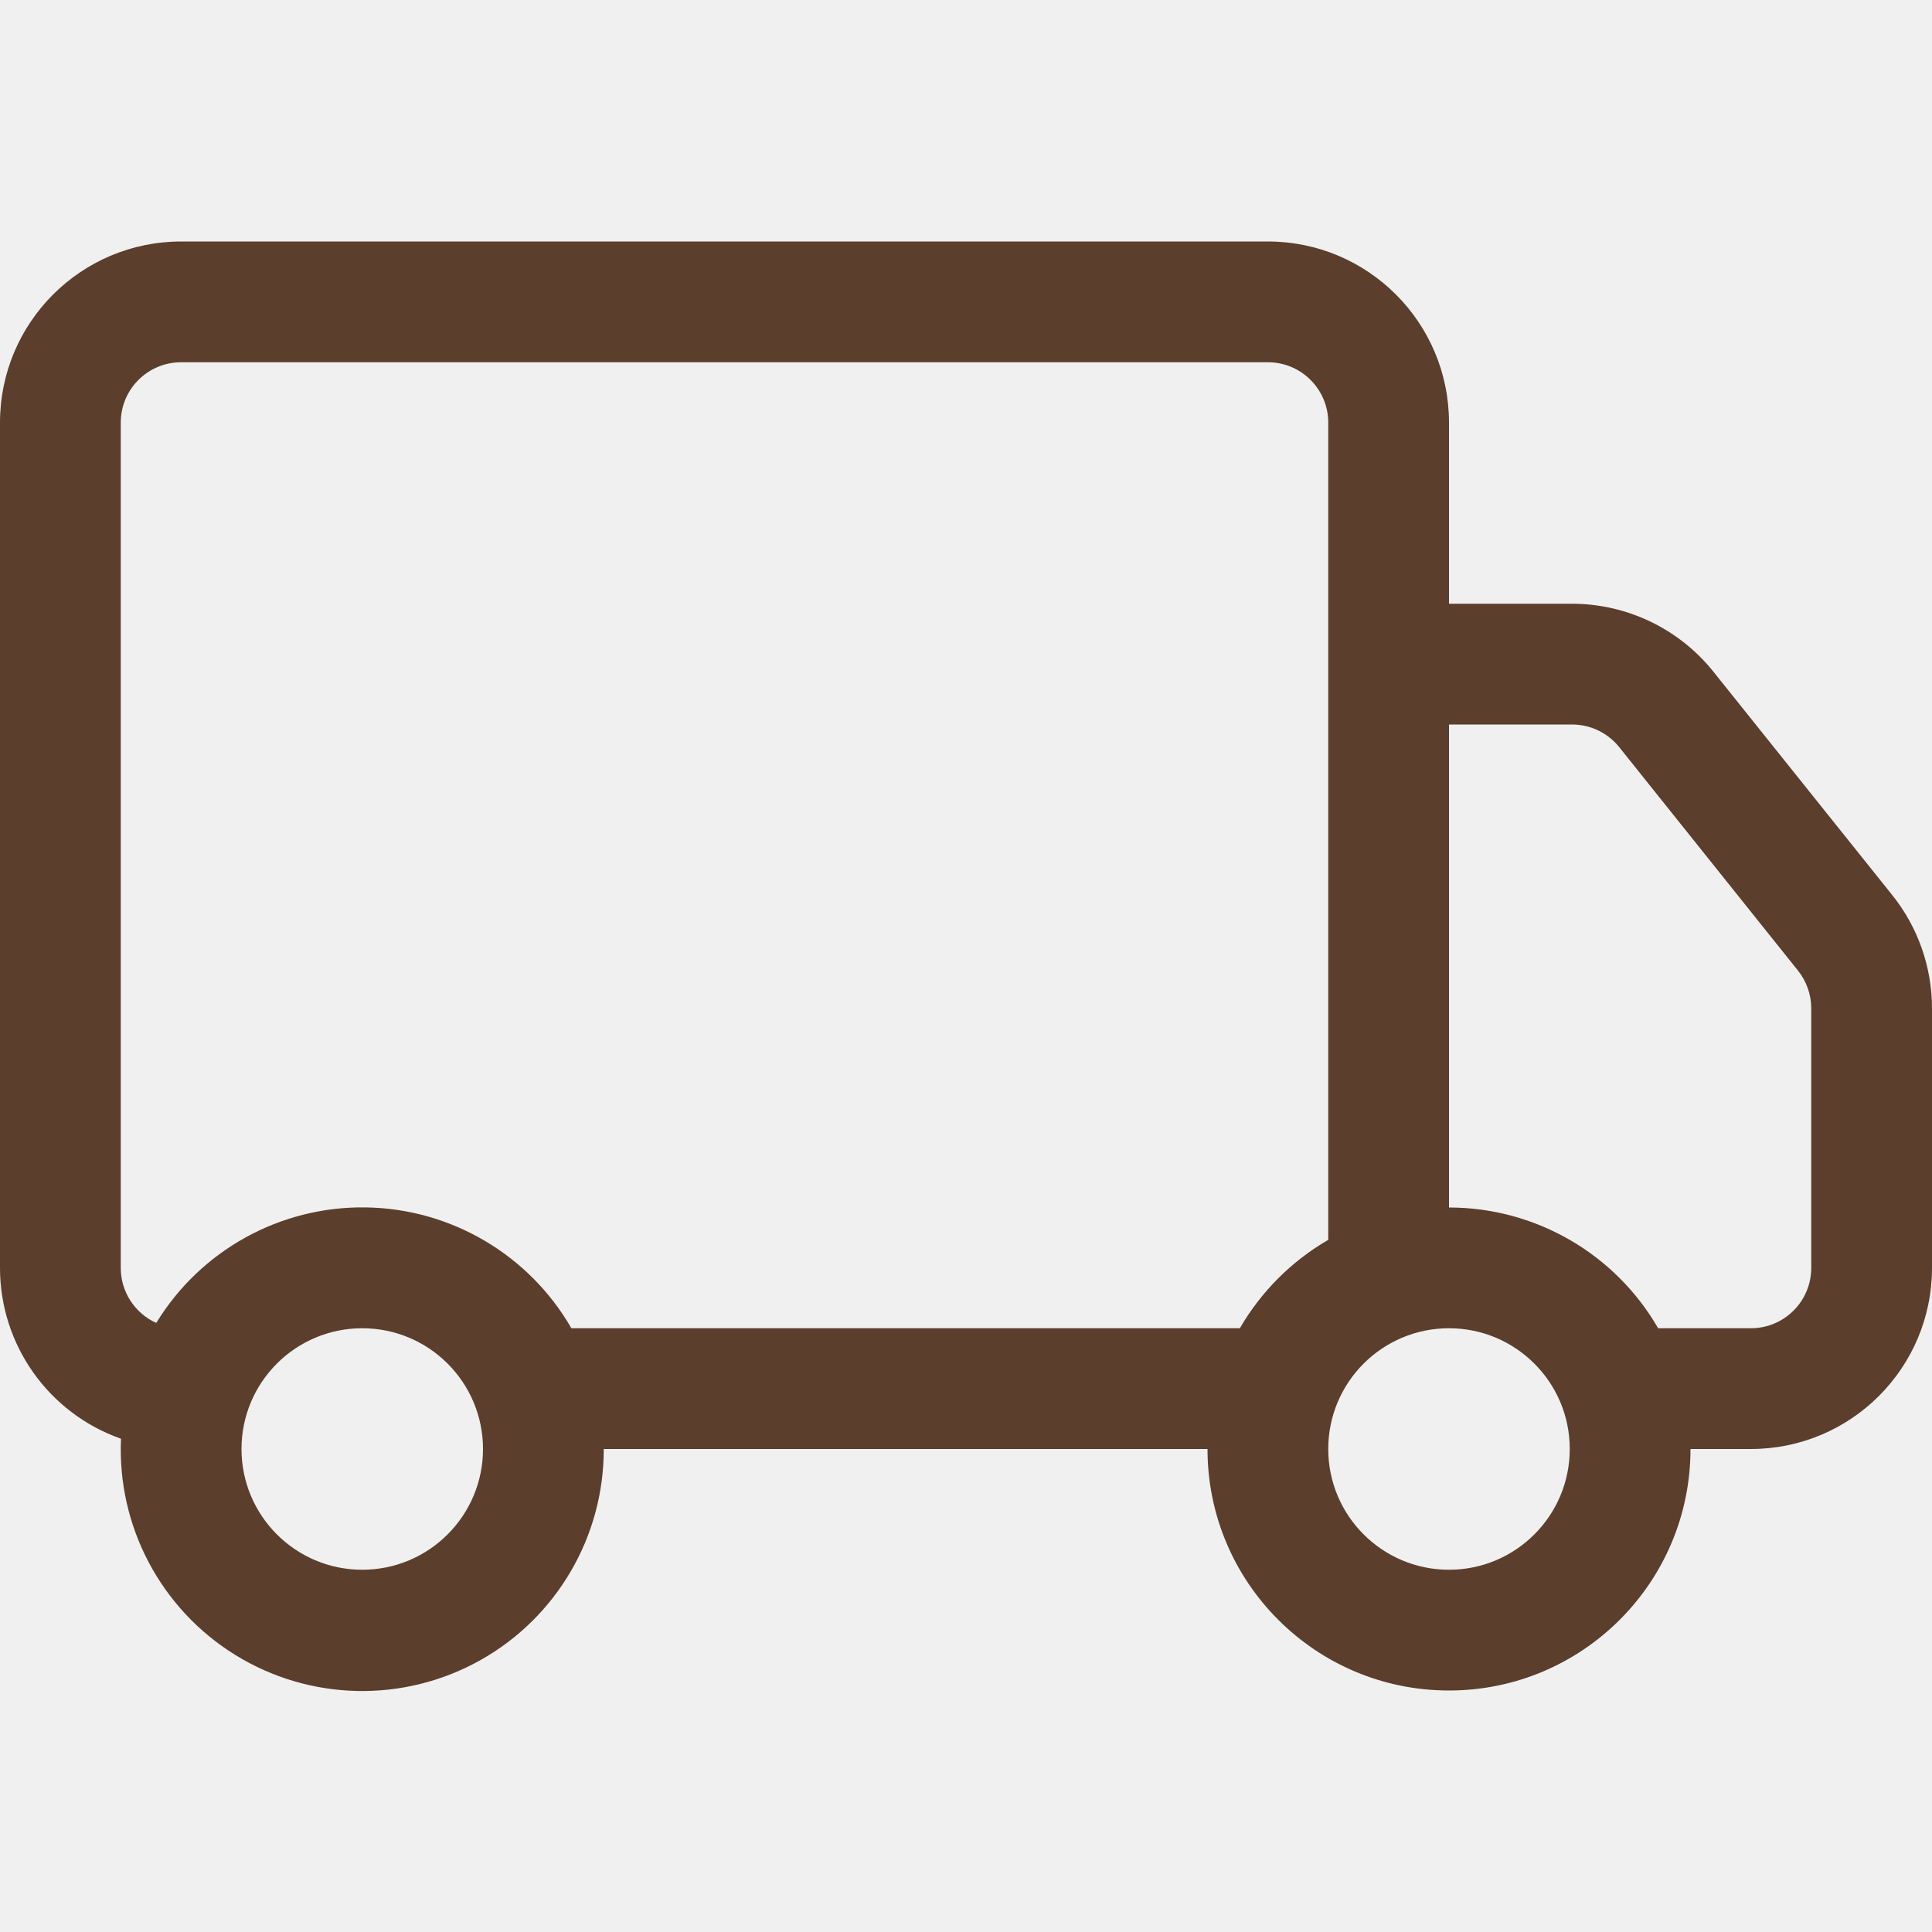
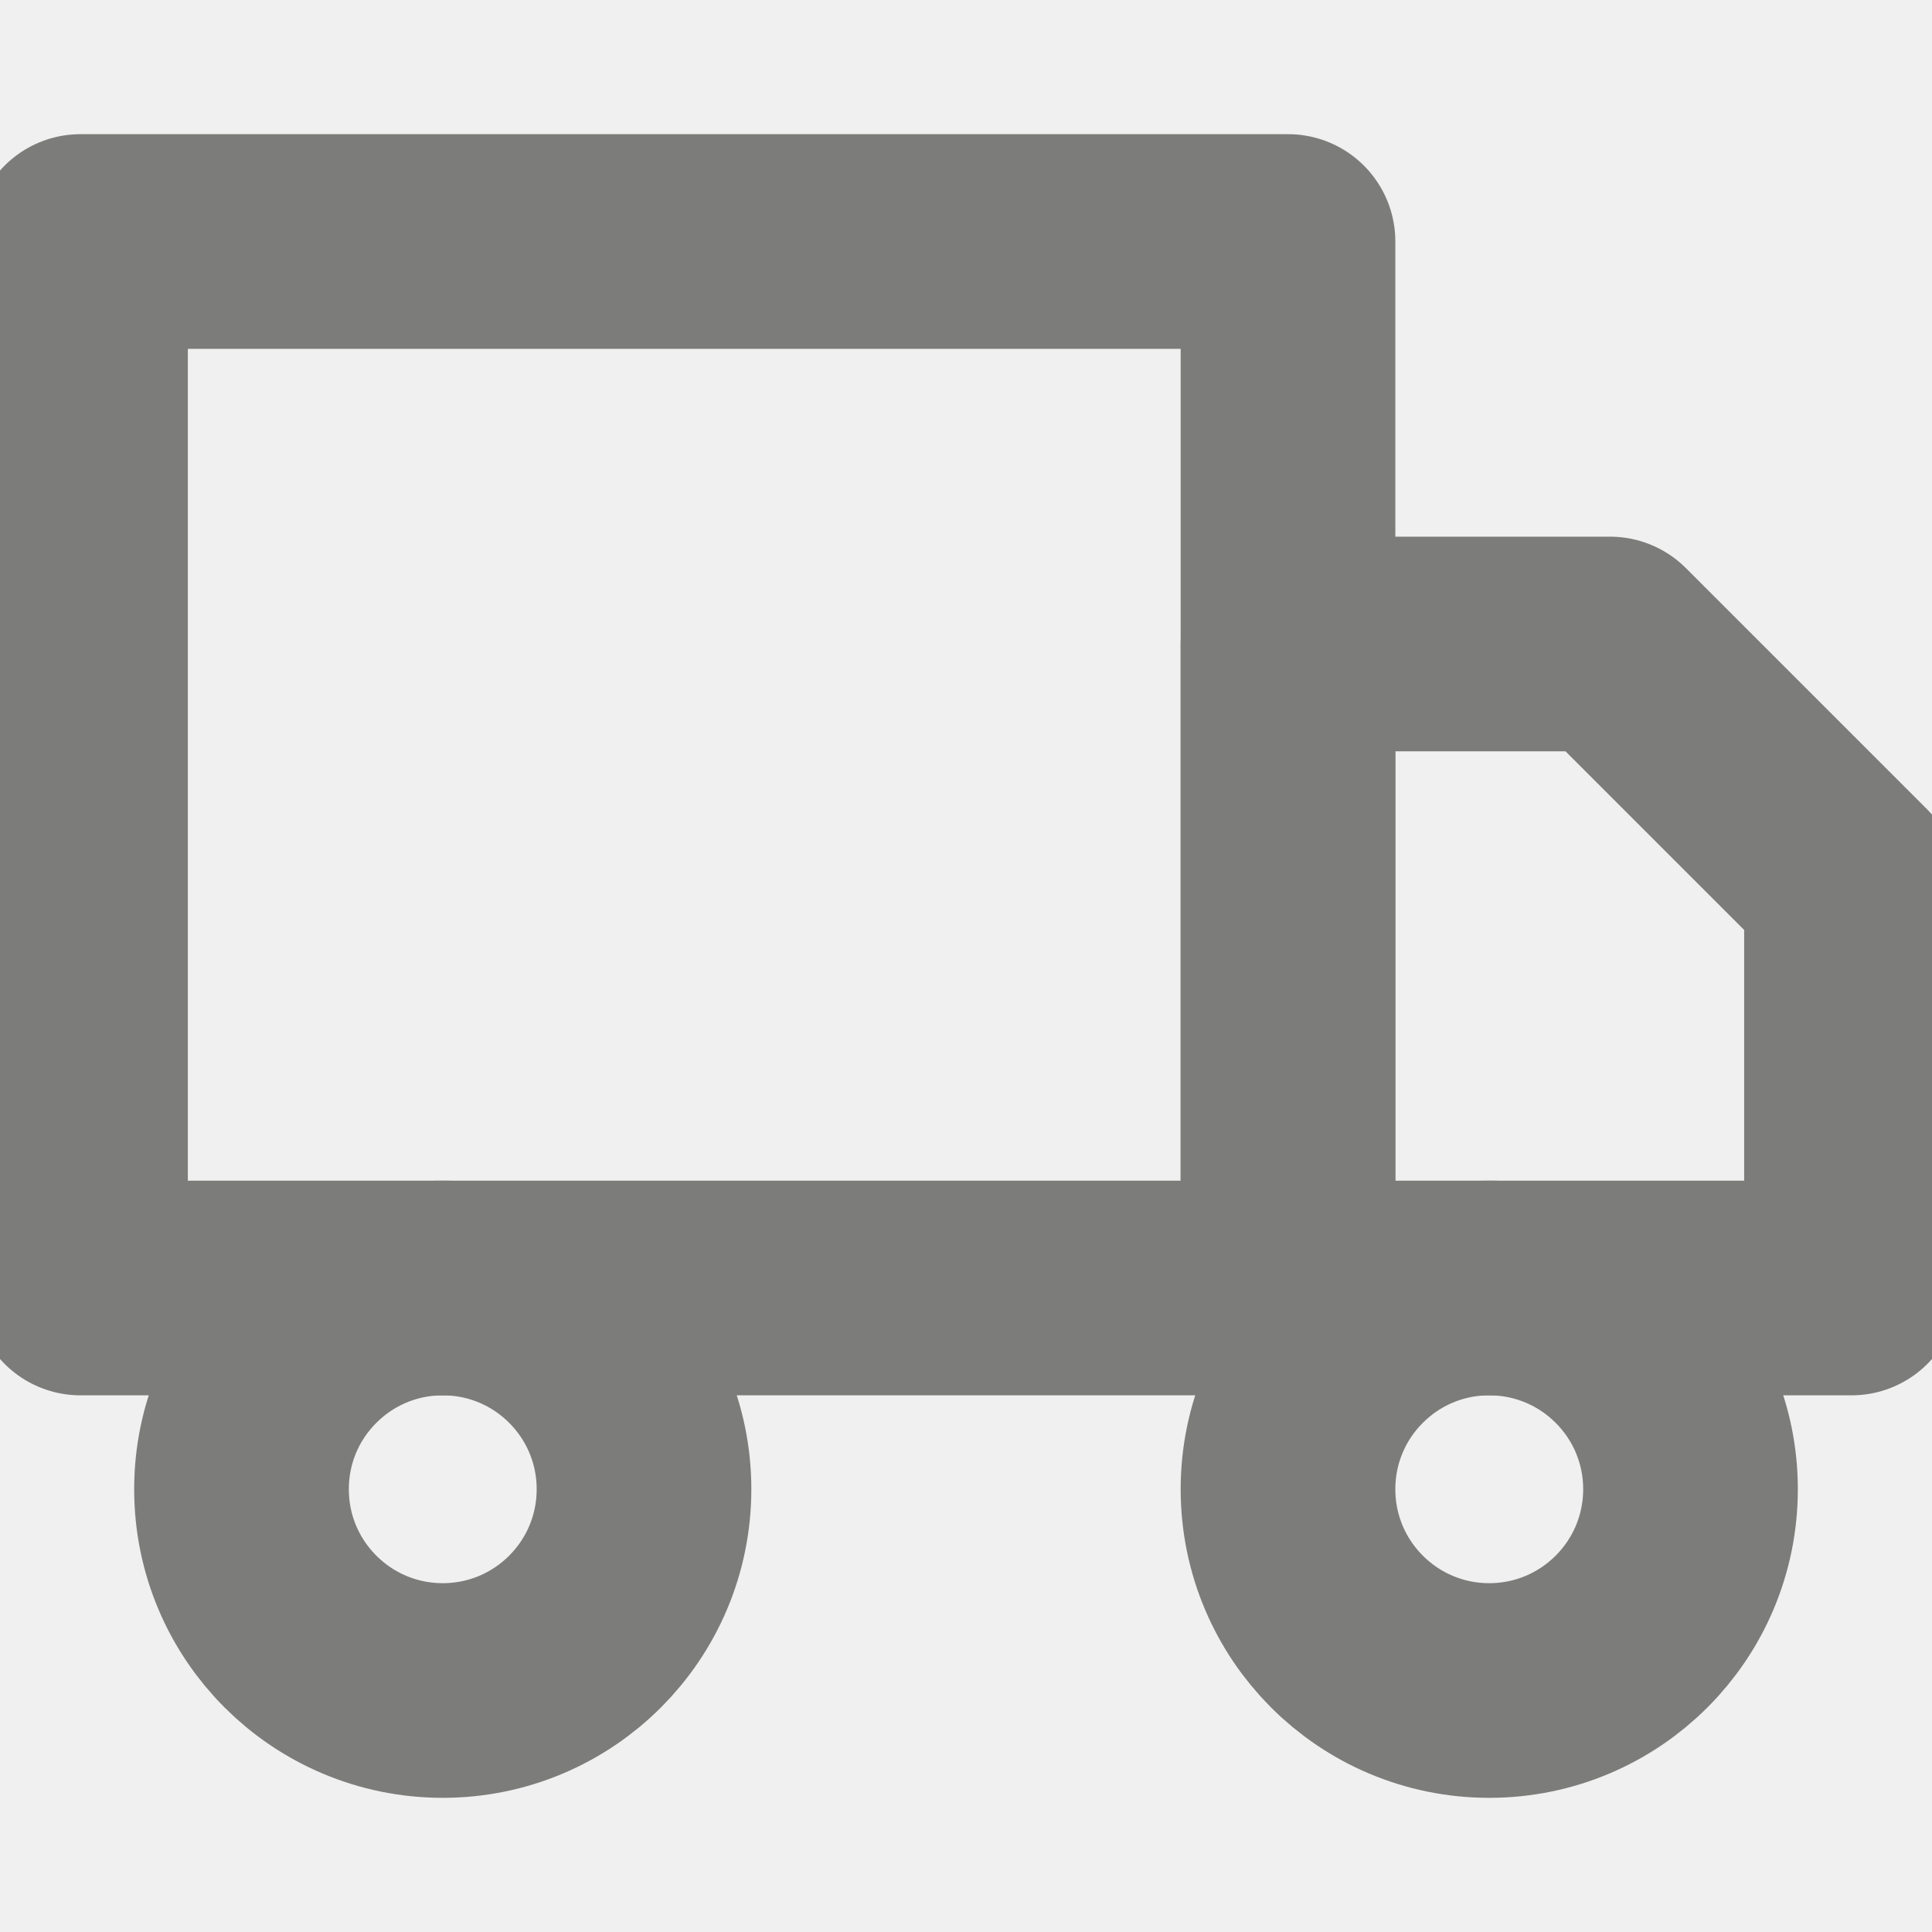
- <svg xmlns="http://www.w3.org/2000/svg" stroke="currentColor" fill="#5B3E2C" stroke-width="0" viewBox="0 0 16 16" height="1em" width="1em">
-   <path d="M0 3.5A1.5 1.5 0 0 1 1.5 2h9A1.5 1.5 0 0 1 12 3.5V5h1.02a1.5 1.5 0 0 1 1.17.563l1.481 1.85a1.5 1.5 0 0 1 .329.938V10.5a1.5 1.5 0 0 1-1.5 1.5H14a2 2 0 1 1-4 0H5a2 2 0 1 1-3.998-.085A1.5 1.5 0 0 1 0 10.5v-7zm1.294 7.456A1.999 1.999 0 0 1 4.732 11h5.536a2.01 2.01 0 0 1 .732-.732V3.5a.5.5 0 0 0-.5-.5h-9a.5.5 0 0 0-.5.5v7a.5.5 0 0 0 .294.456zM12 10a2 2 0 0 1 1.732 1h.768a.5.5 0 0 0 .5-.5V8.35a.5.5 0 0 0-.11-.312l-1.48-1.85A.5.5 0 0 0 13.02 6H12v4zm-9 1a1 1 0 1 0 0 2 1 1 0 0 0 0-2zm9 0a1 1 0 1 0 0 2 1 1 0 0 0 0-2z" />
+ <svg xmlns="http://www.w3.org/2000/svg" width="27" height="27" viewBox="0 0 27 27" fill="none">
+   <g clip-path="url(#clip0_158_234)">
+     <path d="M18 3.375H1.125V18H18V3.375Z" stroke="#7C7C7B" stroke-width="3" stroke-linecap="round" stroke-linejoin="round" />
+     <path d="M18 9H22.5L25.875 12.375V18H18V9Z" stroke="#7C7C7B" stroke-width="3" stroke-linecap="round" stroke-linejoin="round" />
+     <path d="M6.188 23.625C7.741 23.625 9 22.366 9 20.812C9 19.259 7.741 18 6.188 18C4.634 18 3.375 19.259 3.375 20.812C3.375 22.366 4.634 23.625 6.188 23.625Z" stroke="#7C7C7B" stroke-width="3" stroke-linecap="round" stroke-linejoin="round" />
+     <path d="M20.812 23.625C22.366 23.625 23.625 22.366 23.625 20.812C23.625 19.259 22.366 18 20.812 18C19.259 18 18 19.259 18 20.812C18 22.366 19.259 23.625 20.812 23.625Z" stroke="#7C7C7B" stroke-width="3" stroke-linecap="round" stroke-linejoin="round" />
+   </g>
+   <defs>
+     <clipPath id="clip0_158_234">
+       <rect width="27" height="27" fill="white" />
+     </clipPath>
+   </defs>
</svg>
